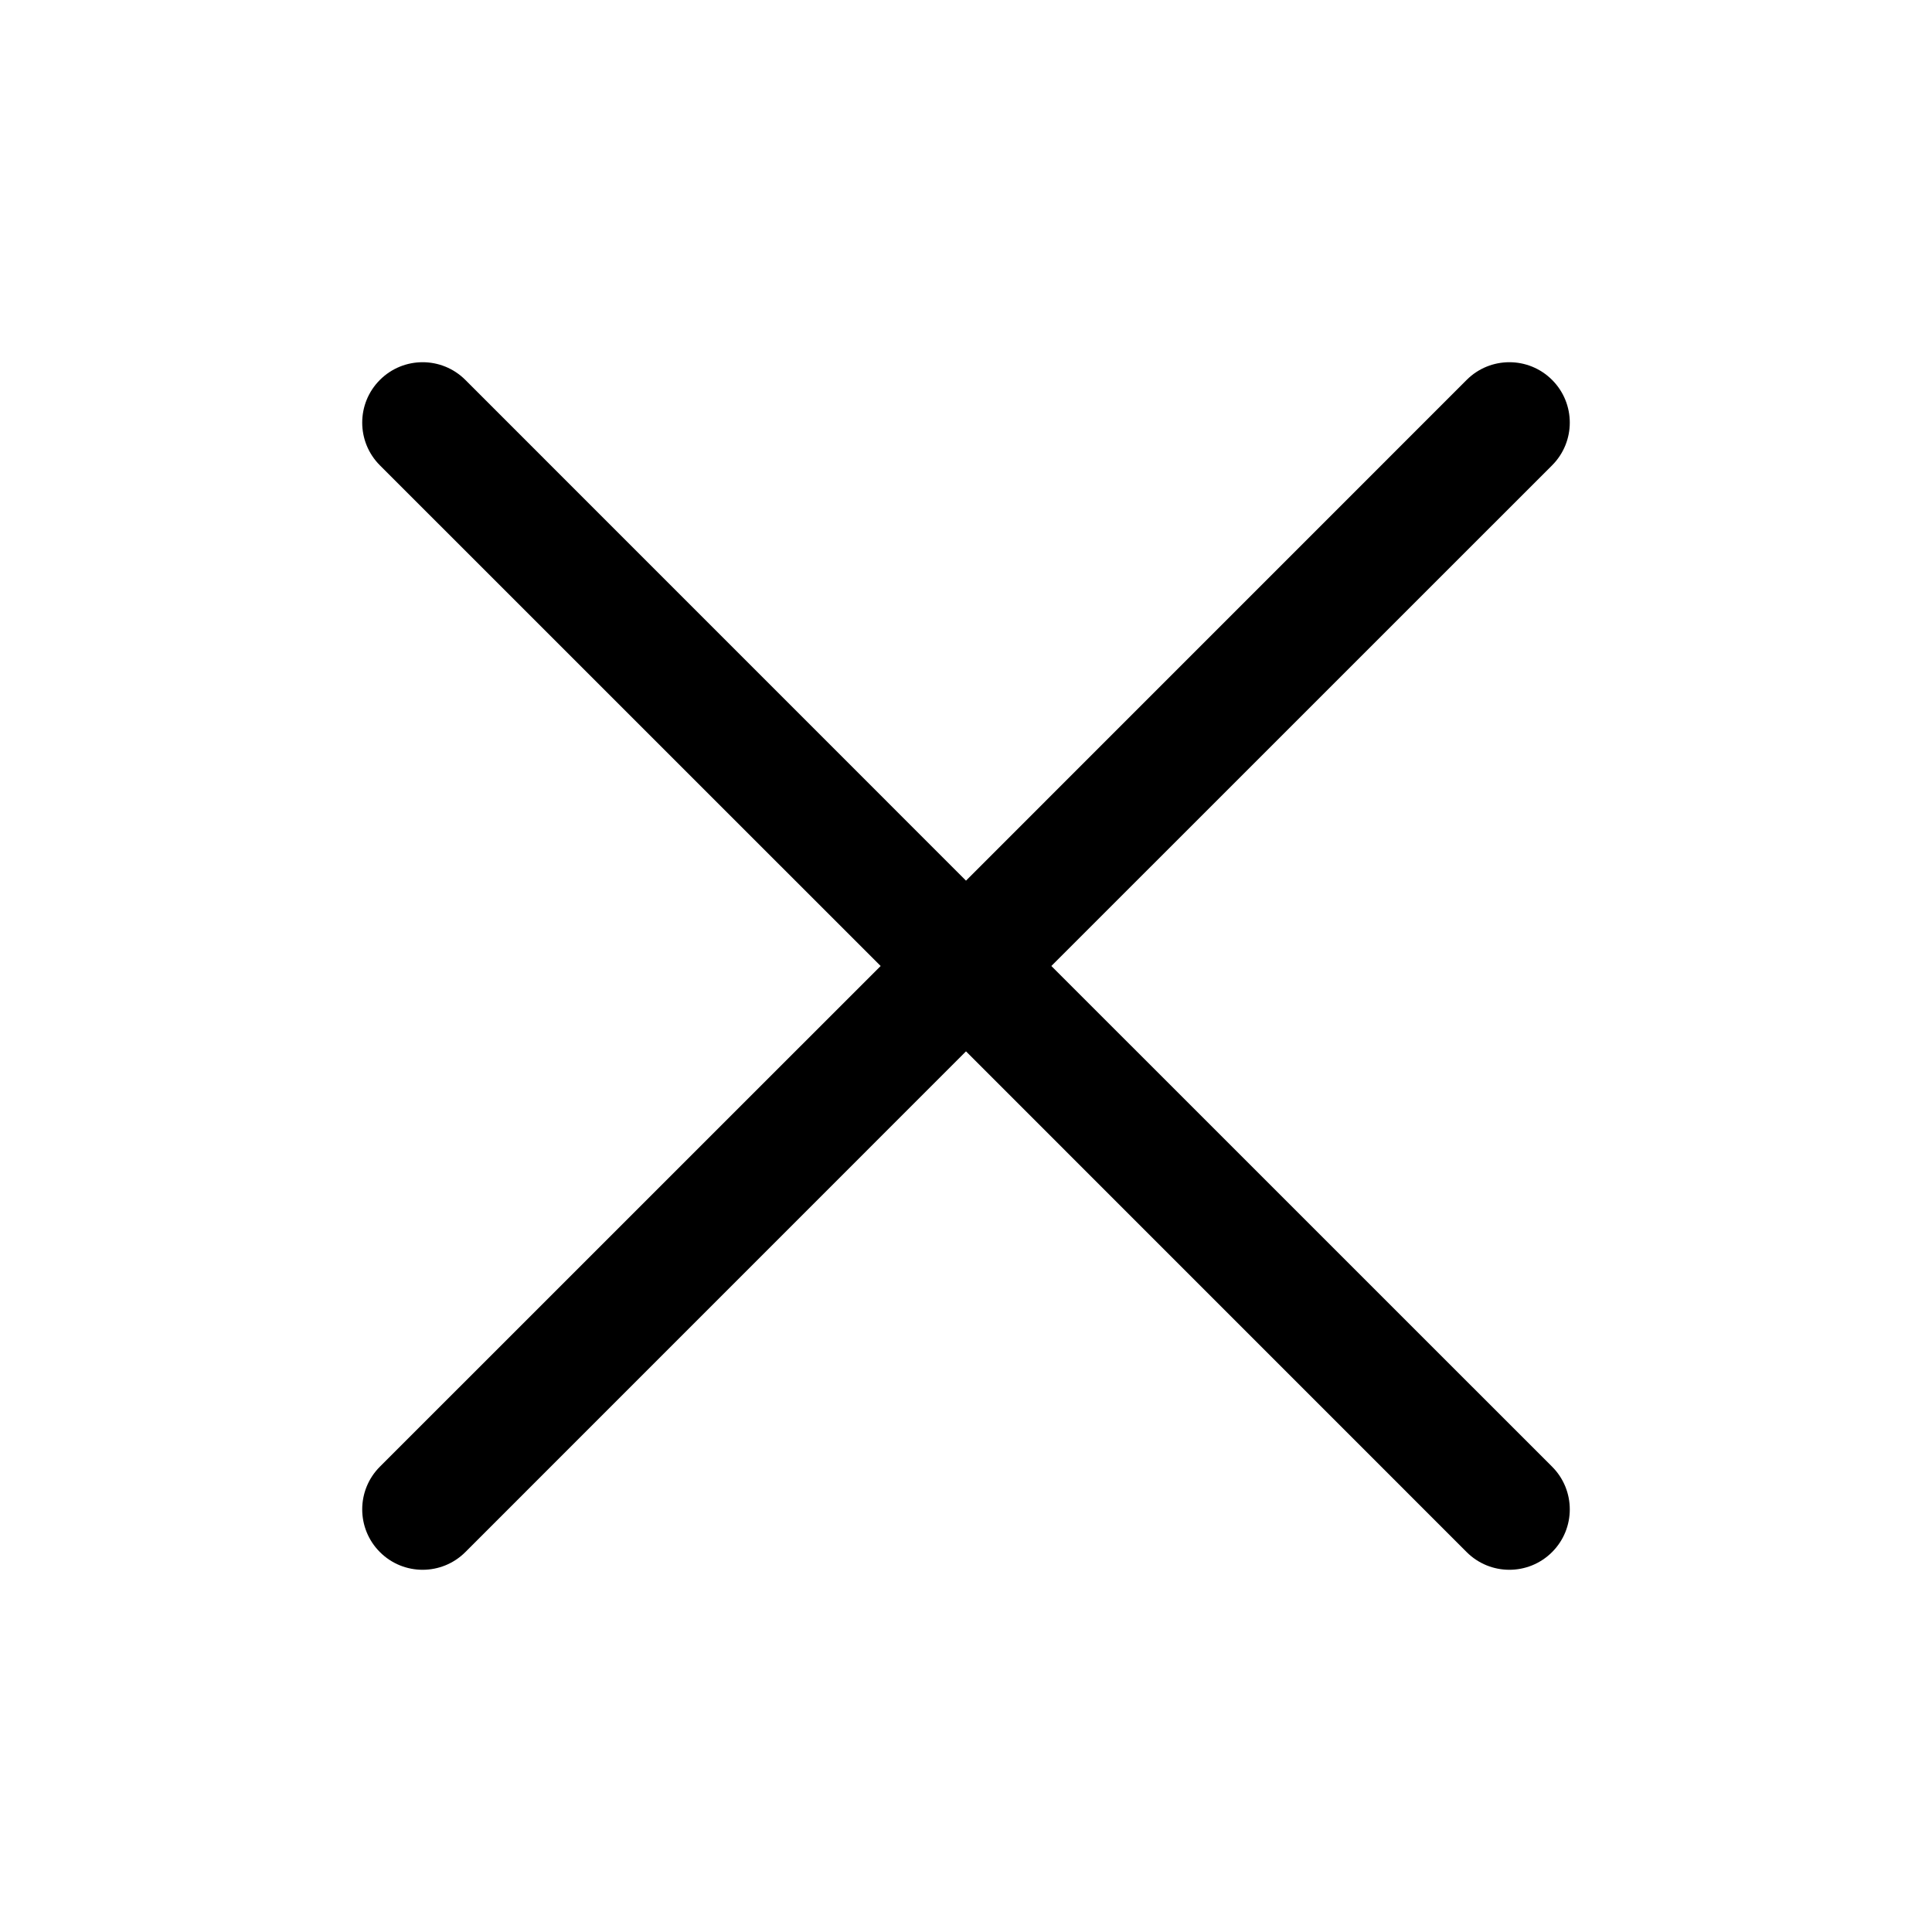
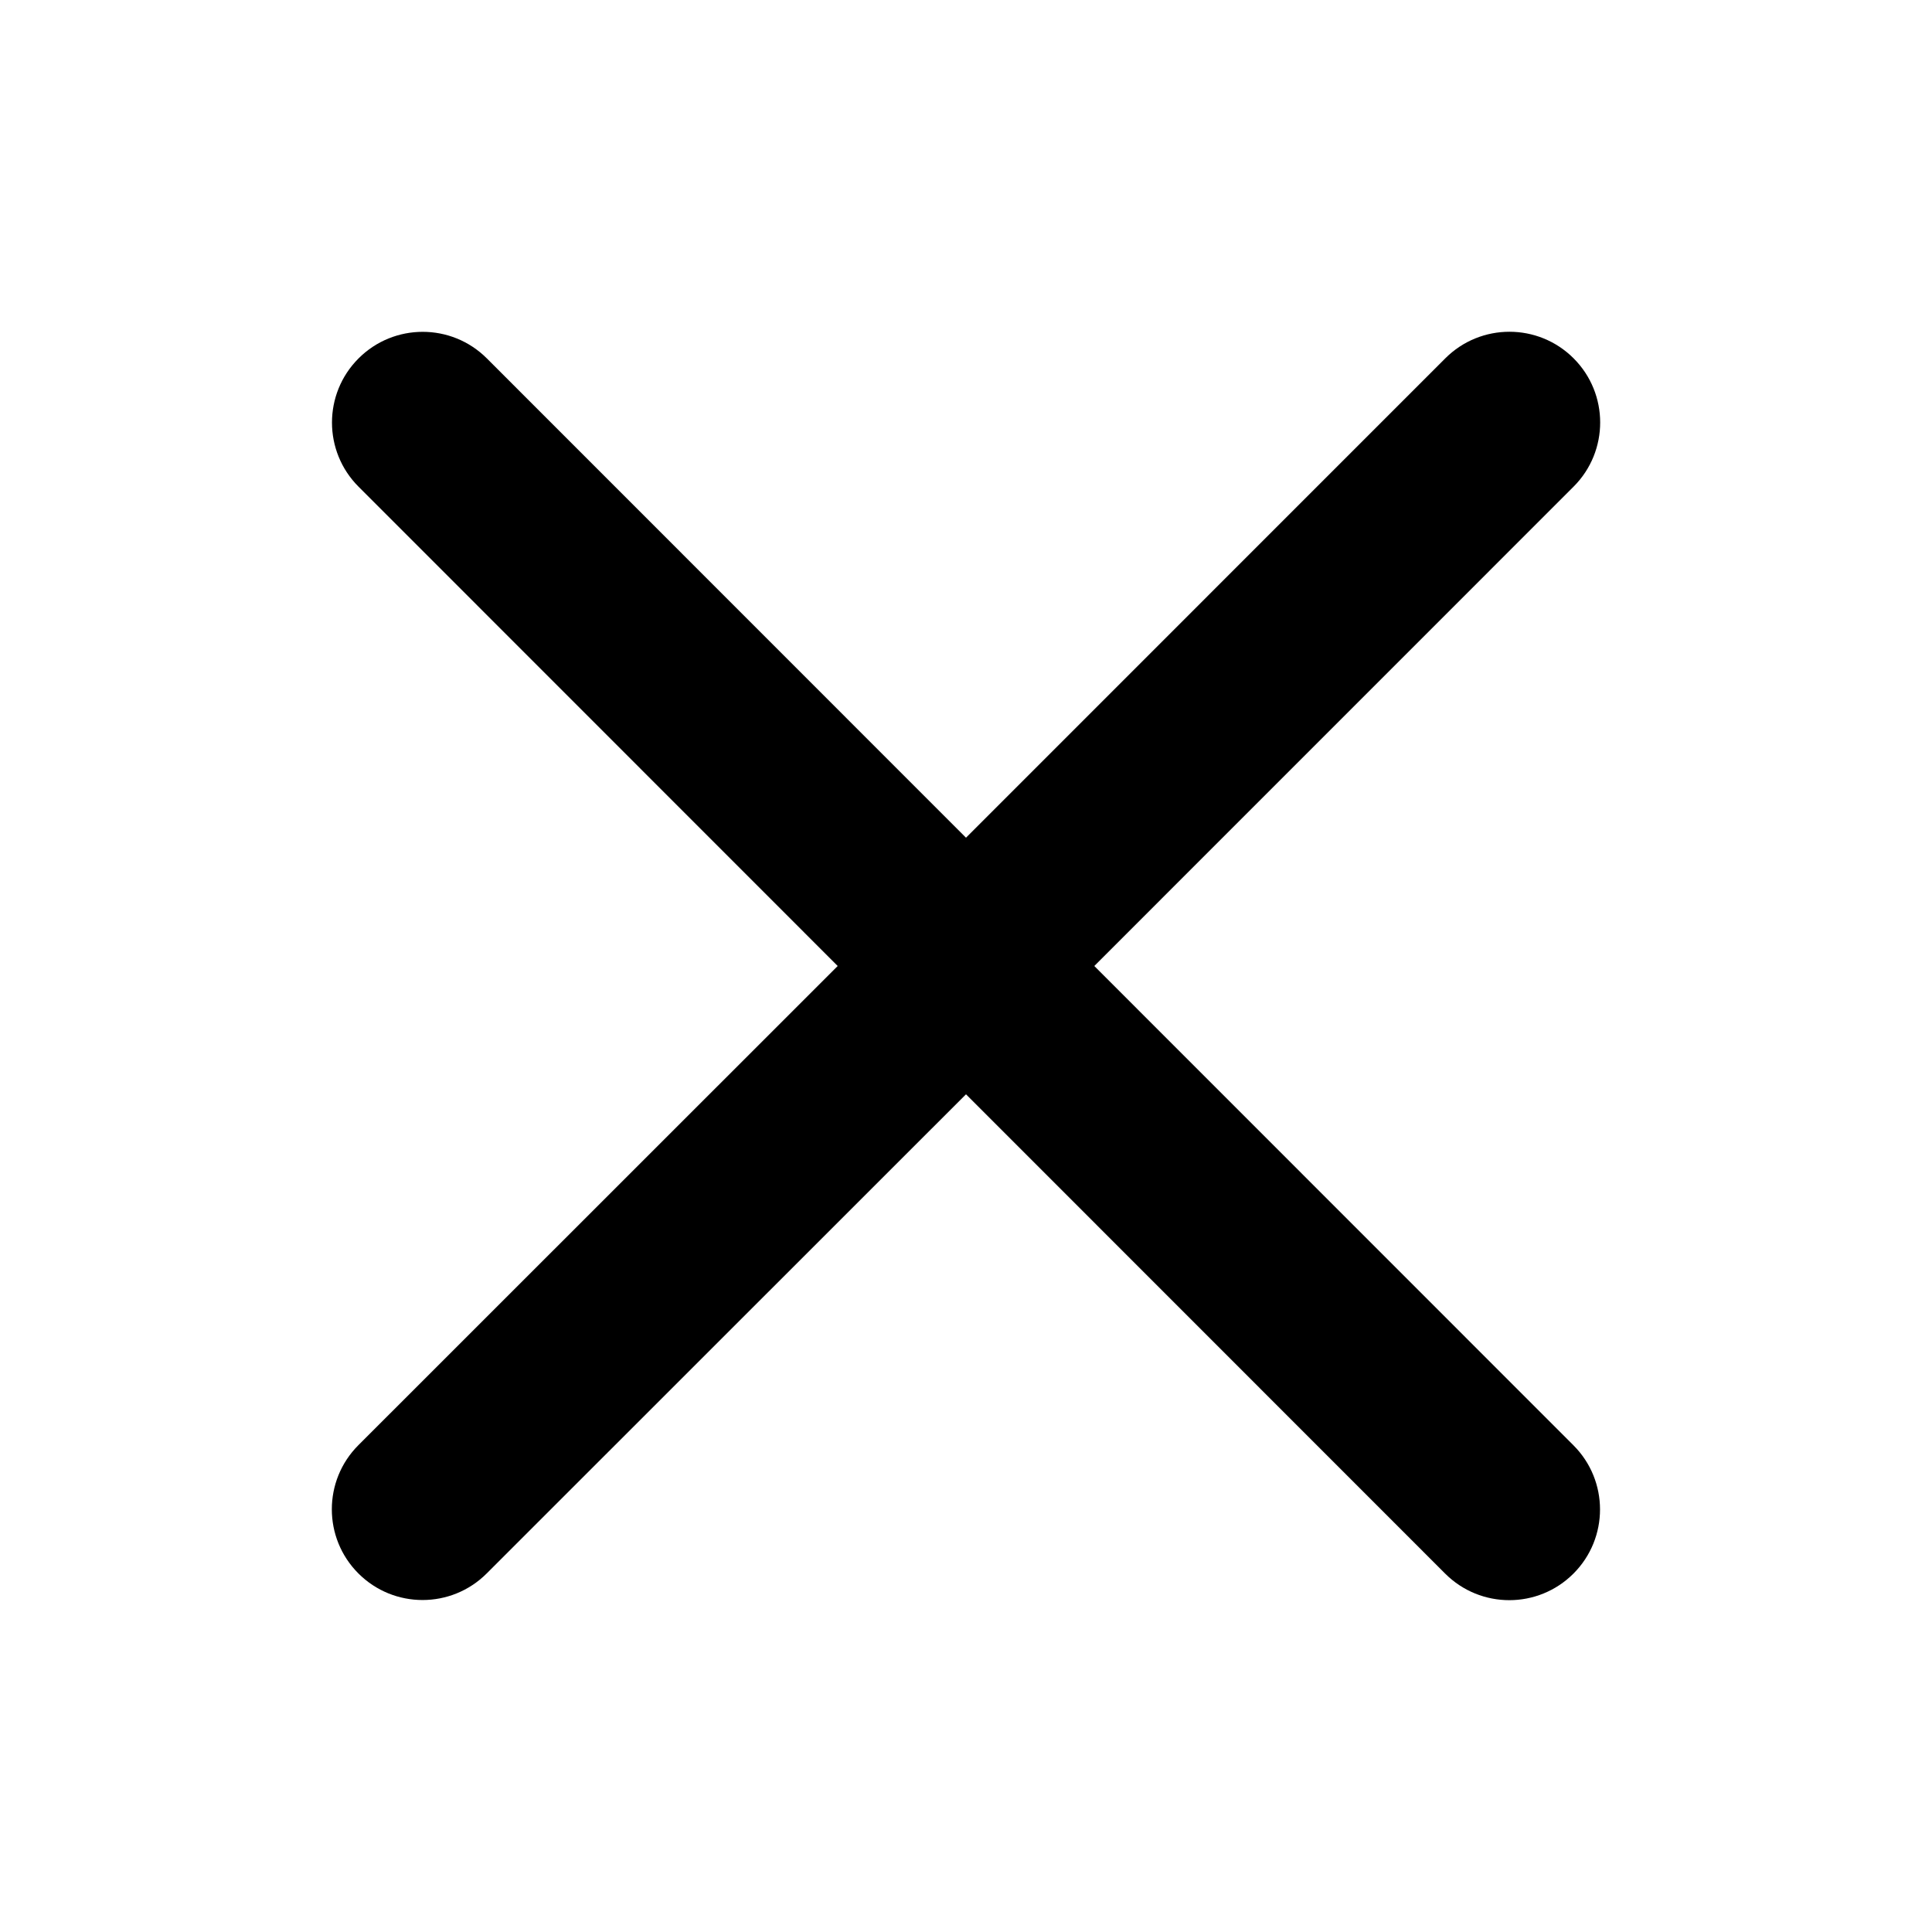
<svg xmlns="http://www.w3.org/2000/svg" width="1em" height="1em" viewBox="0 0 256 256" fill="currentColor">
-   <path fill="currentColor" d="M205.66 194.34a8 8 0 0 1-11.32 11.32L128 139.31l-66.34 66.35a8 8 0 0 1-11.32-11.32L116.69 128L50.34 61.66a8 8 0 0 1 11.32-11.32L128 116.69l66.34-66.35a8 8 0 0 1 11.32 11.32L139.31 128Z" />
+   <path fill="currentColor" d="M208.49 191.51a12 12 0 0 1-17 17L128 145l-63.51 63.49a12 12 0 0 1-17-17L111 128L47.51 64.49a12 12 0 0 1 17-17L128 111l63.51-63.52a12 12 0 0 1 17 17L145 128Z" />
</svg>
